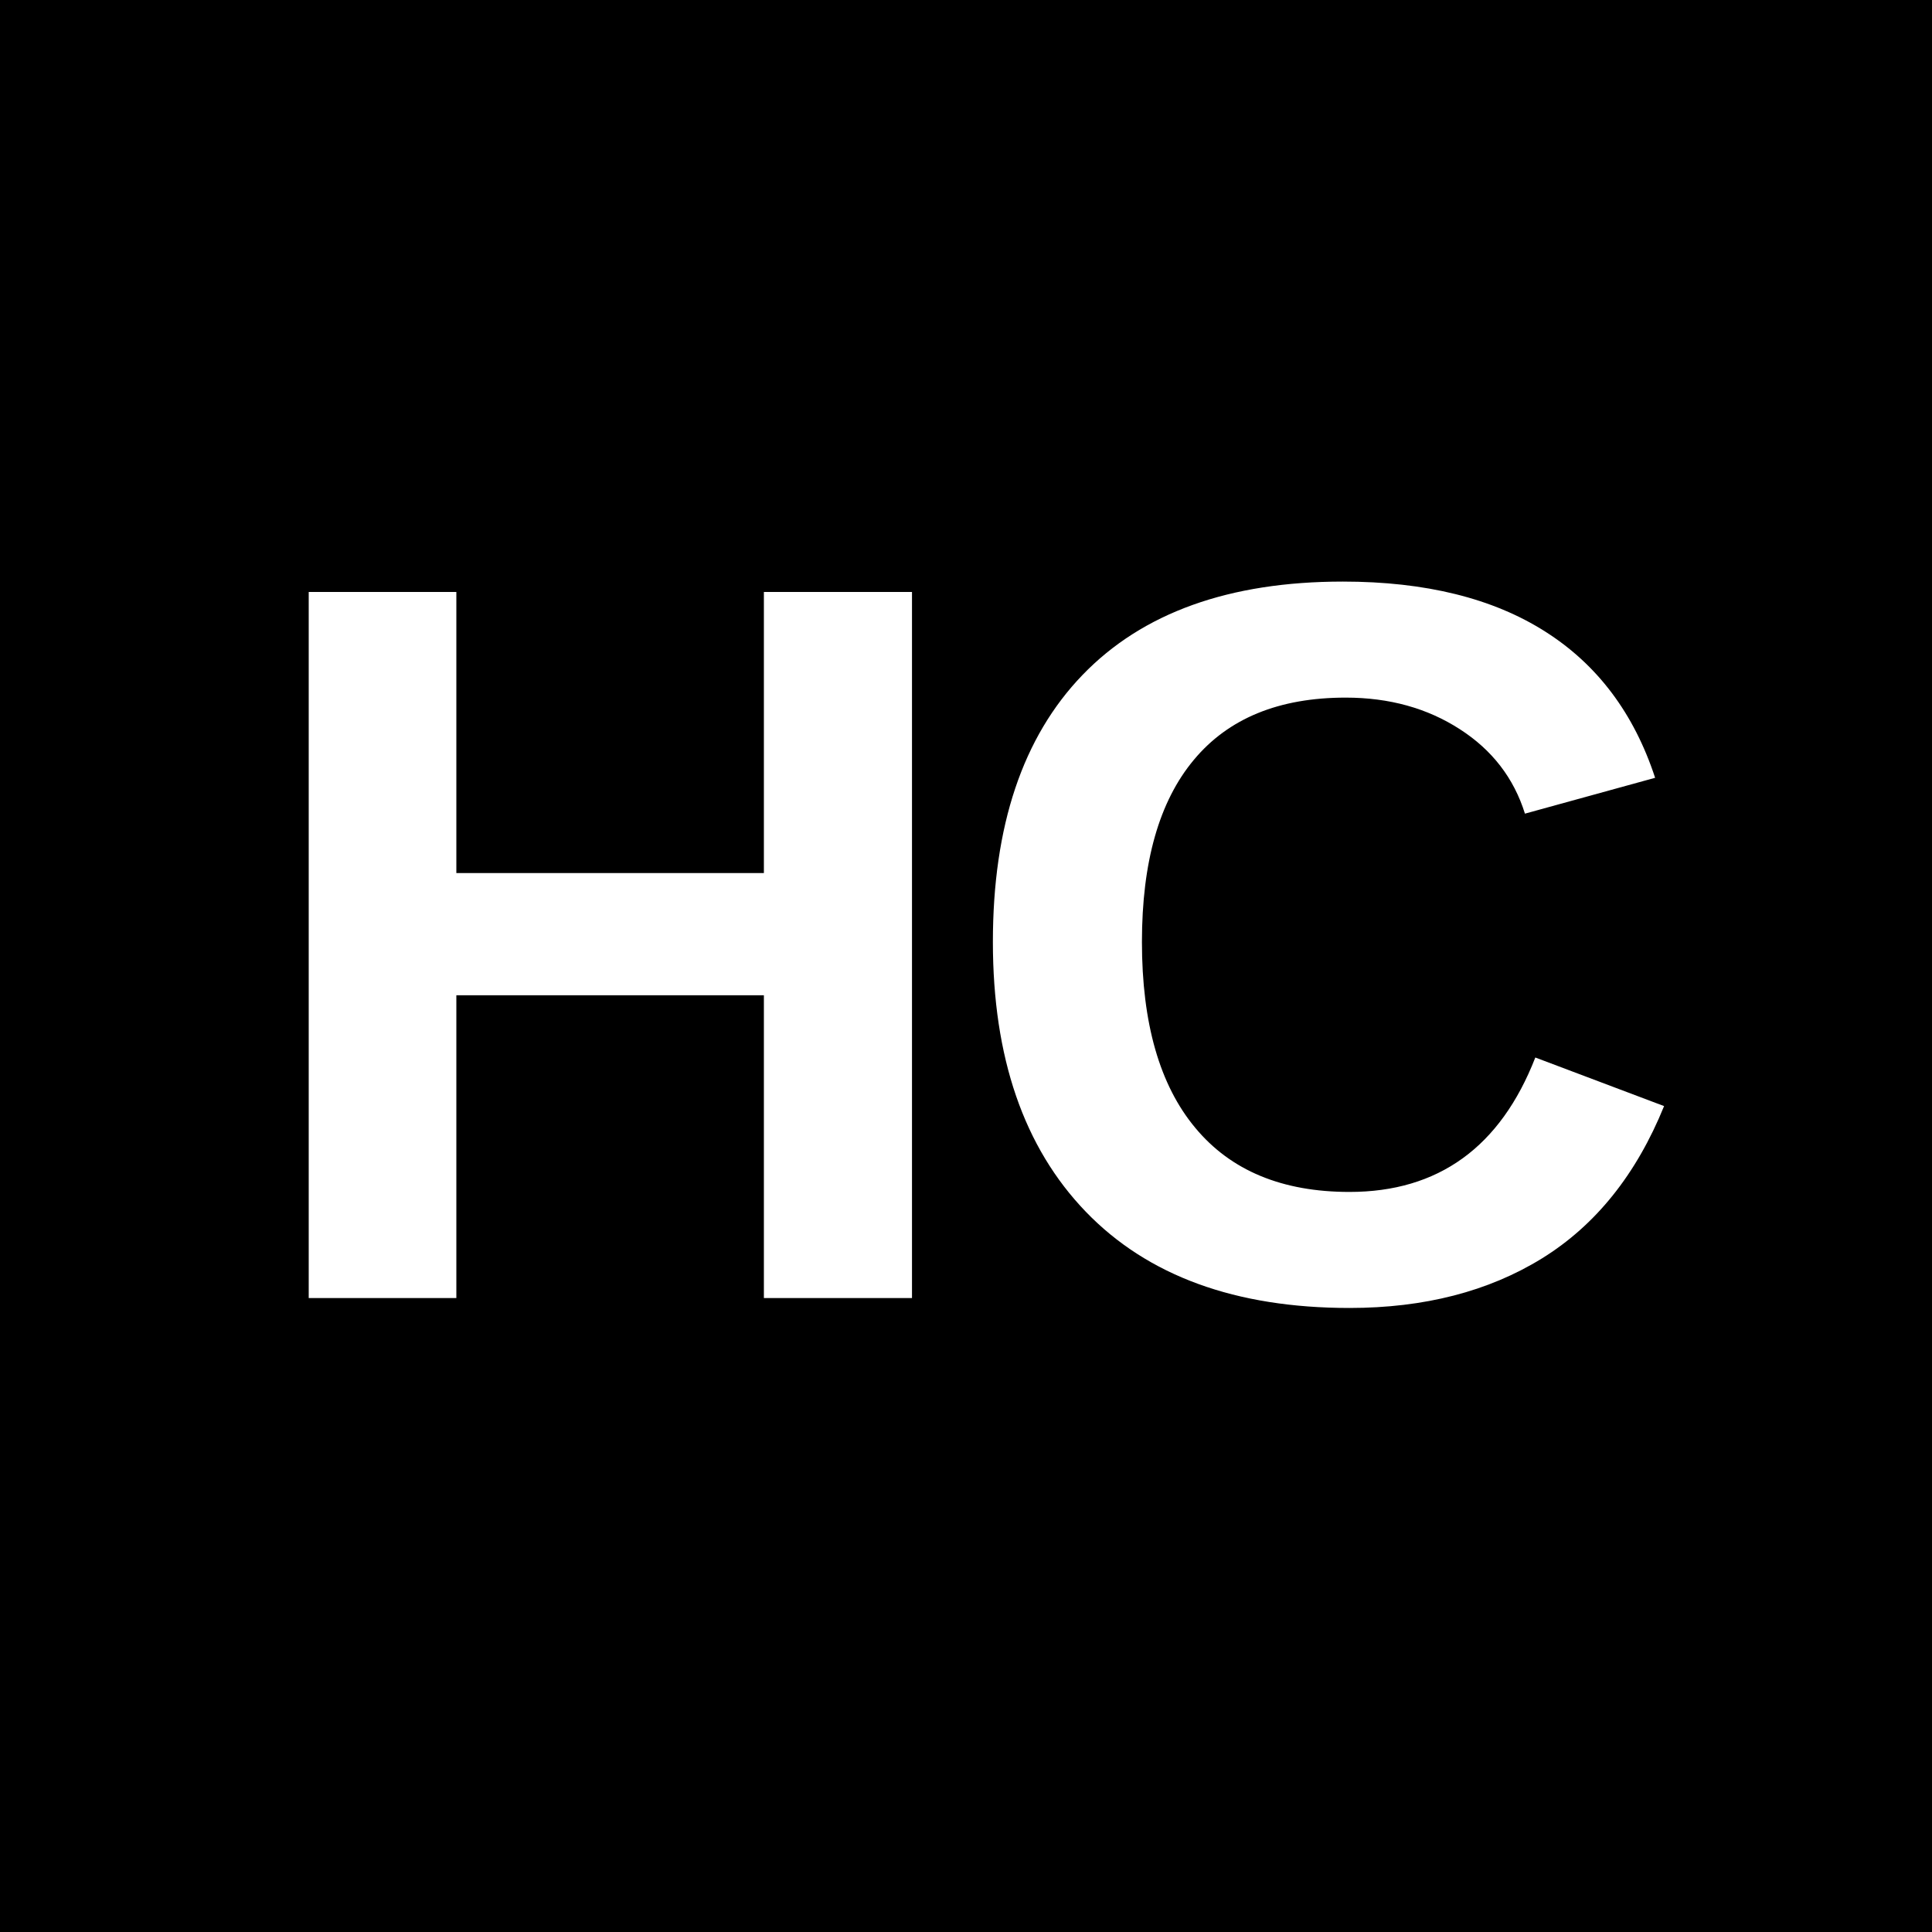
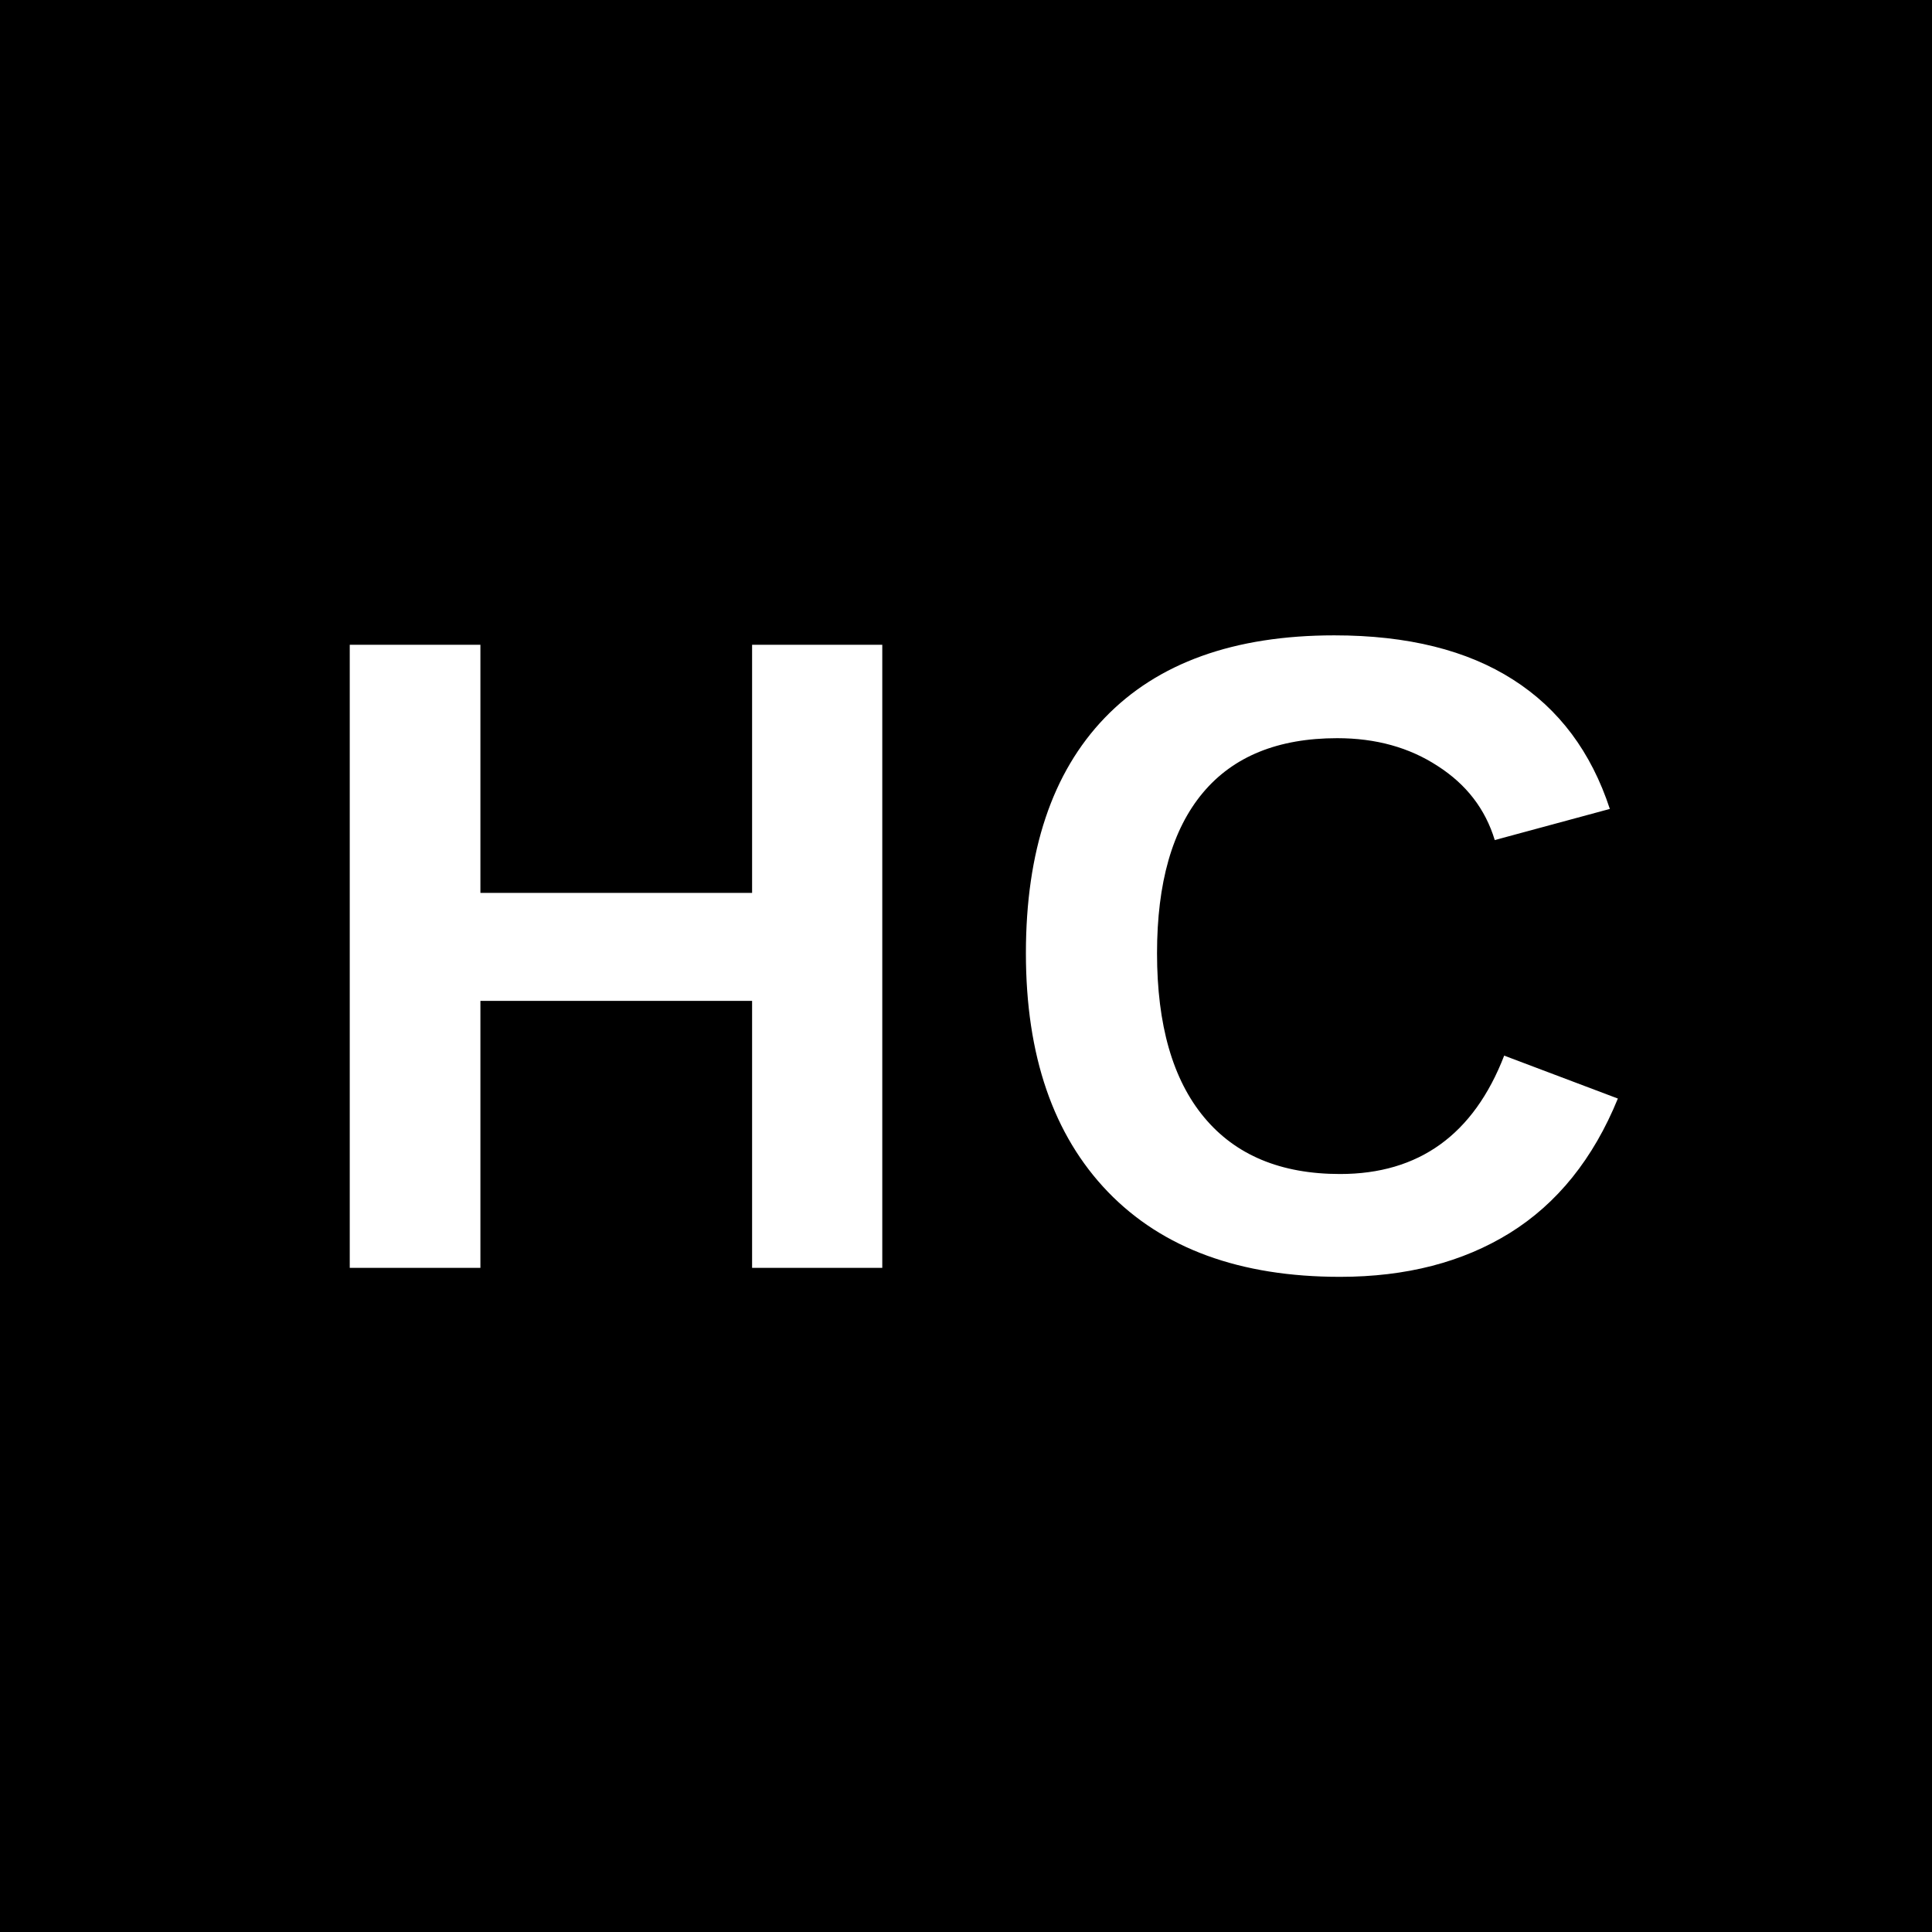
<svg xmlns="http://www.w3.org/2000/svg" viewBox="0 0 64 64">
  <rect width="64" height="64" fill="#000" />
-   <text x="32" y="43" fill="#fff" font-family="-apple-system, BlinkMacSystemFont, Segoe UI, Arial, sans-serif" font-size="34" font-weight="800" text-anchor="middle" letter-spacing="-1">HC</text>
+   <text x="32" y="42" fill="#fff" font-family="Arial, Helvetica, sans-serif" font-size="30" font-weight="700" text-anchor="middle" letter-spacing="1.5">HC</text>
</svg>
